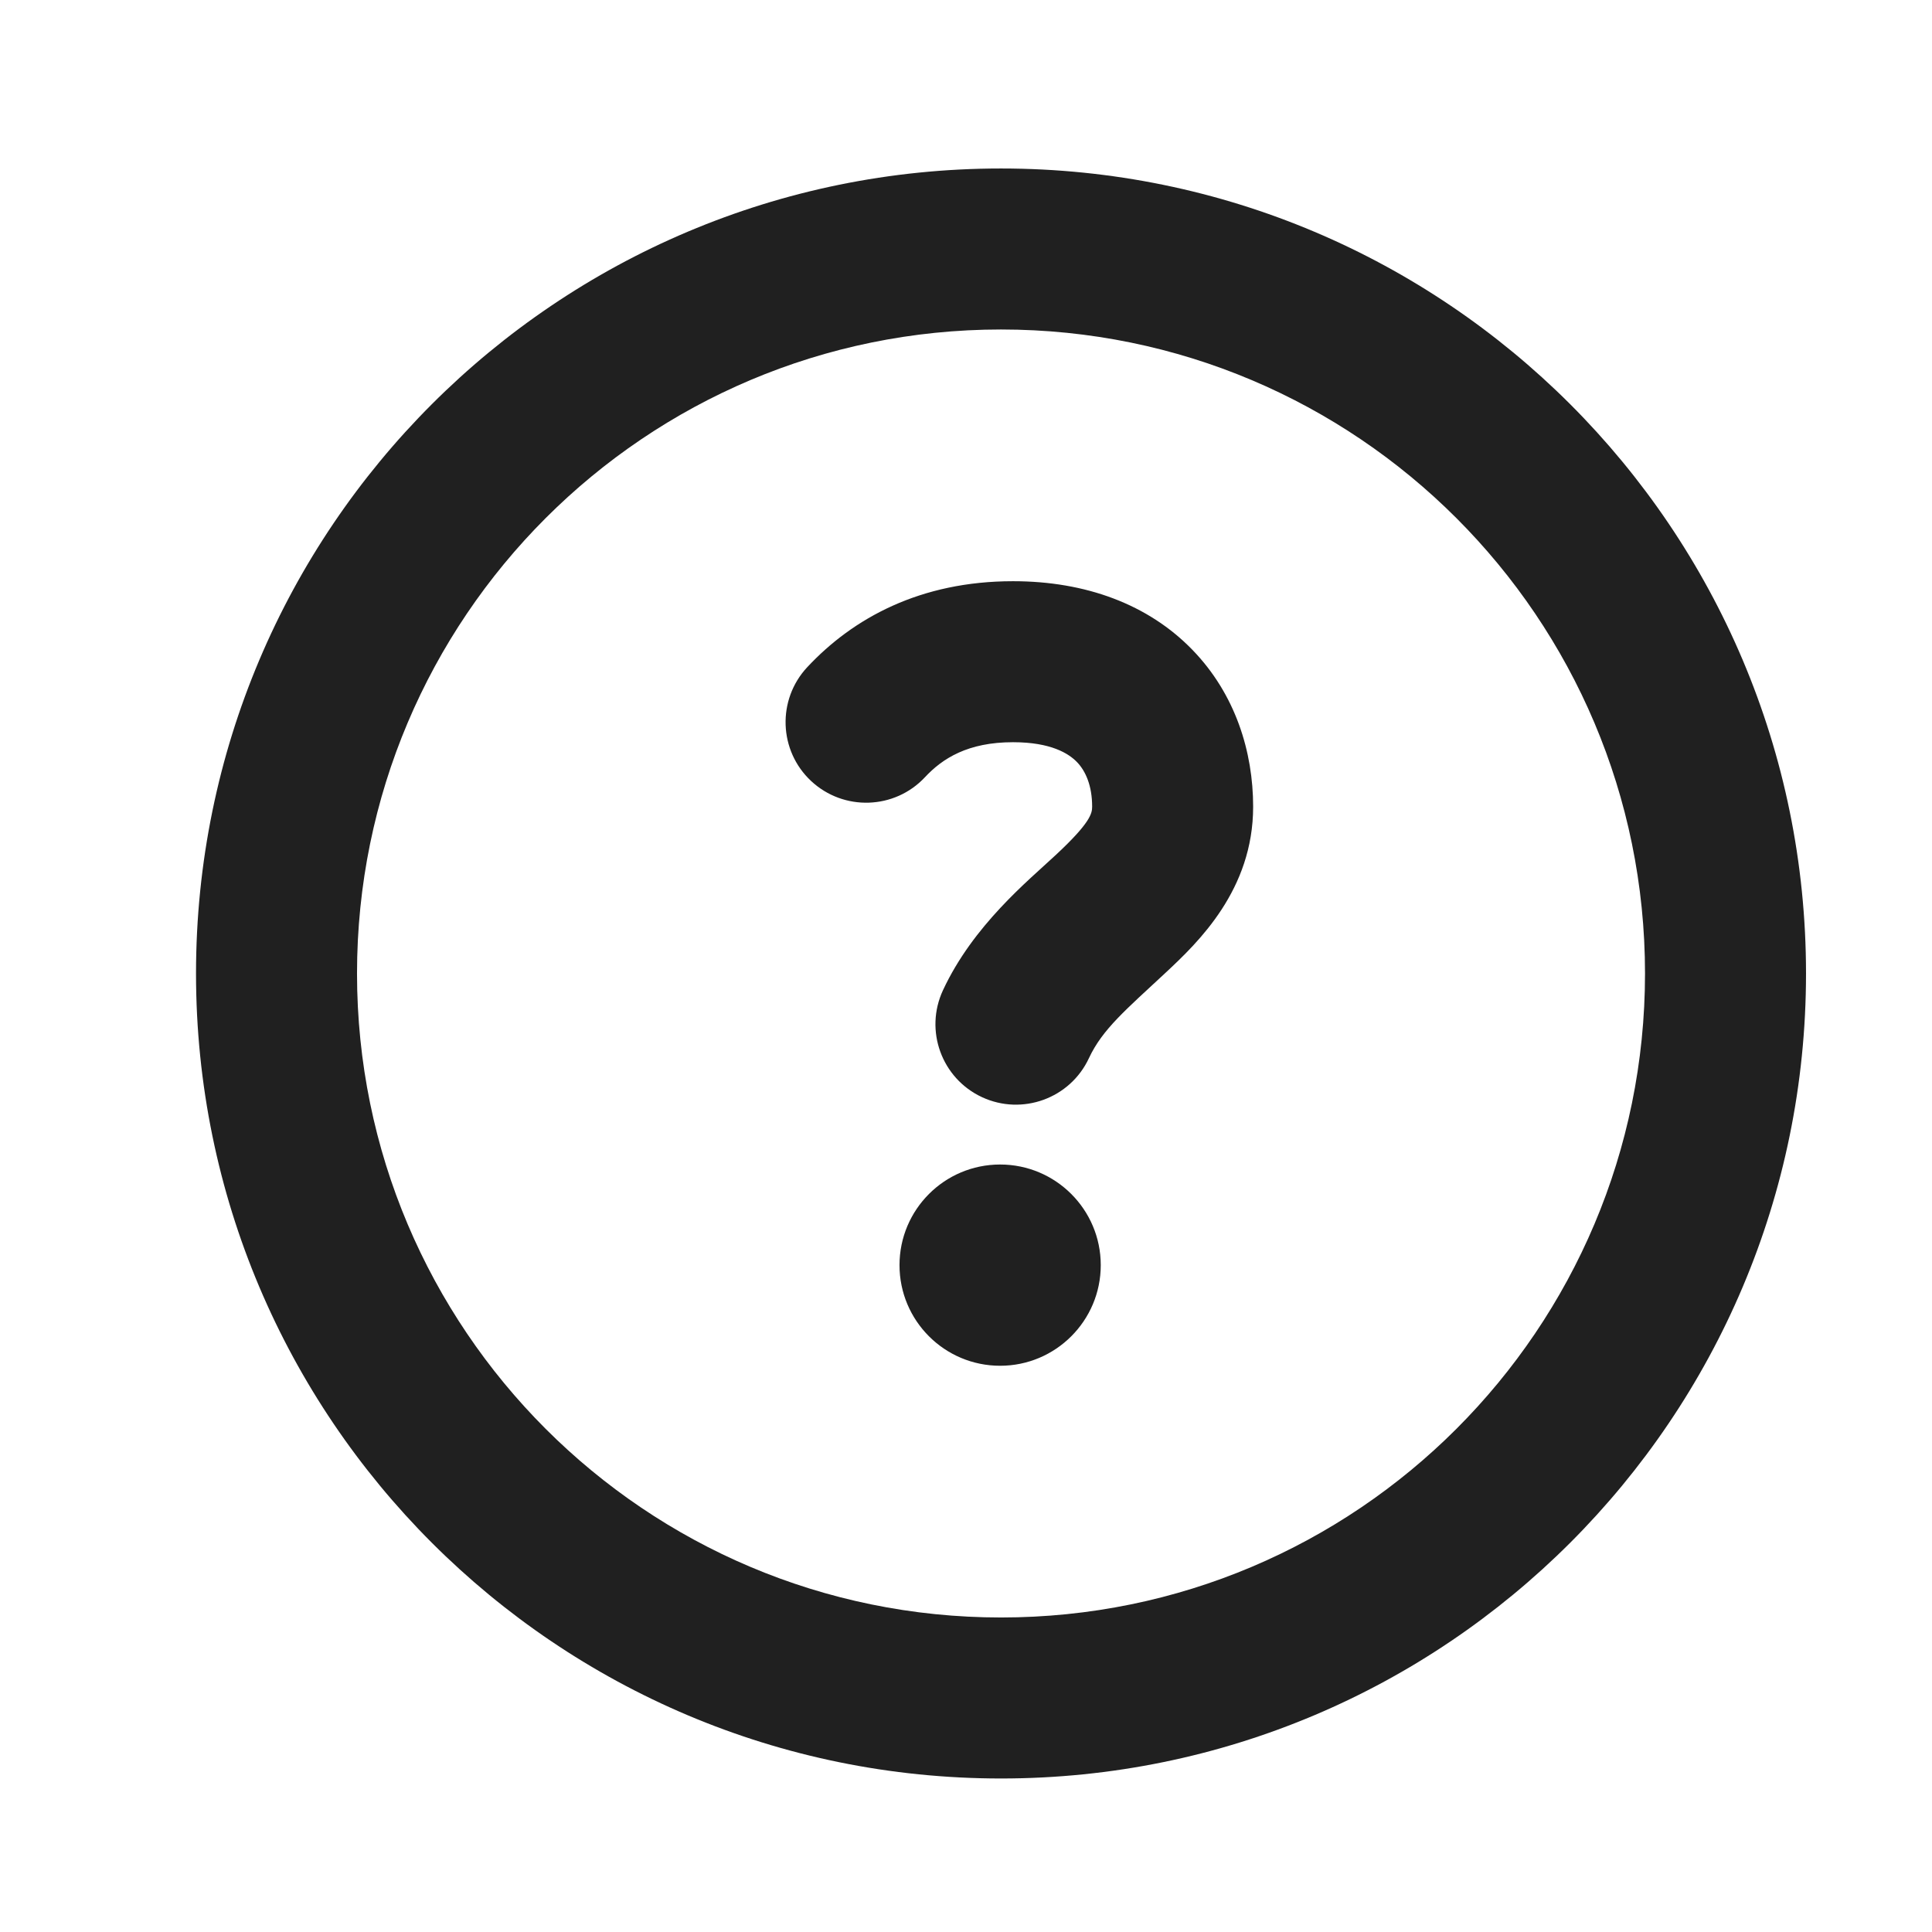
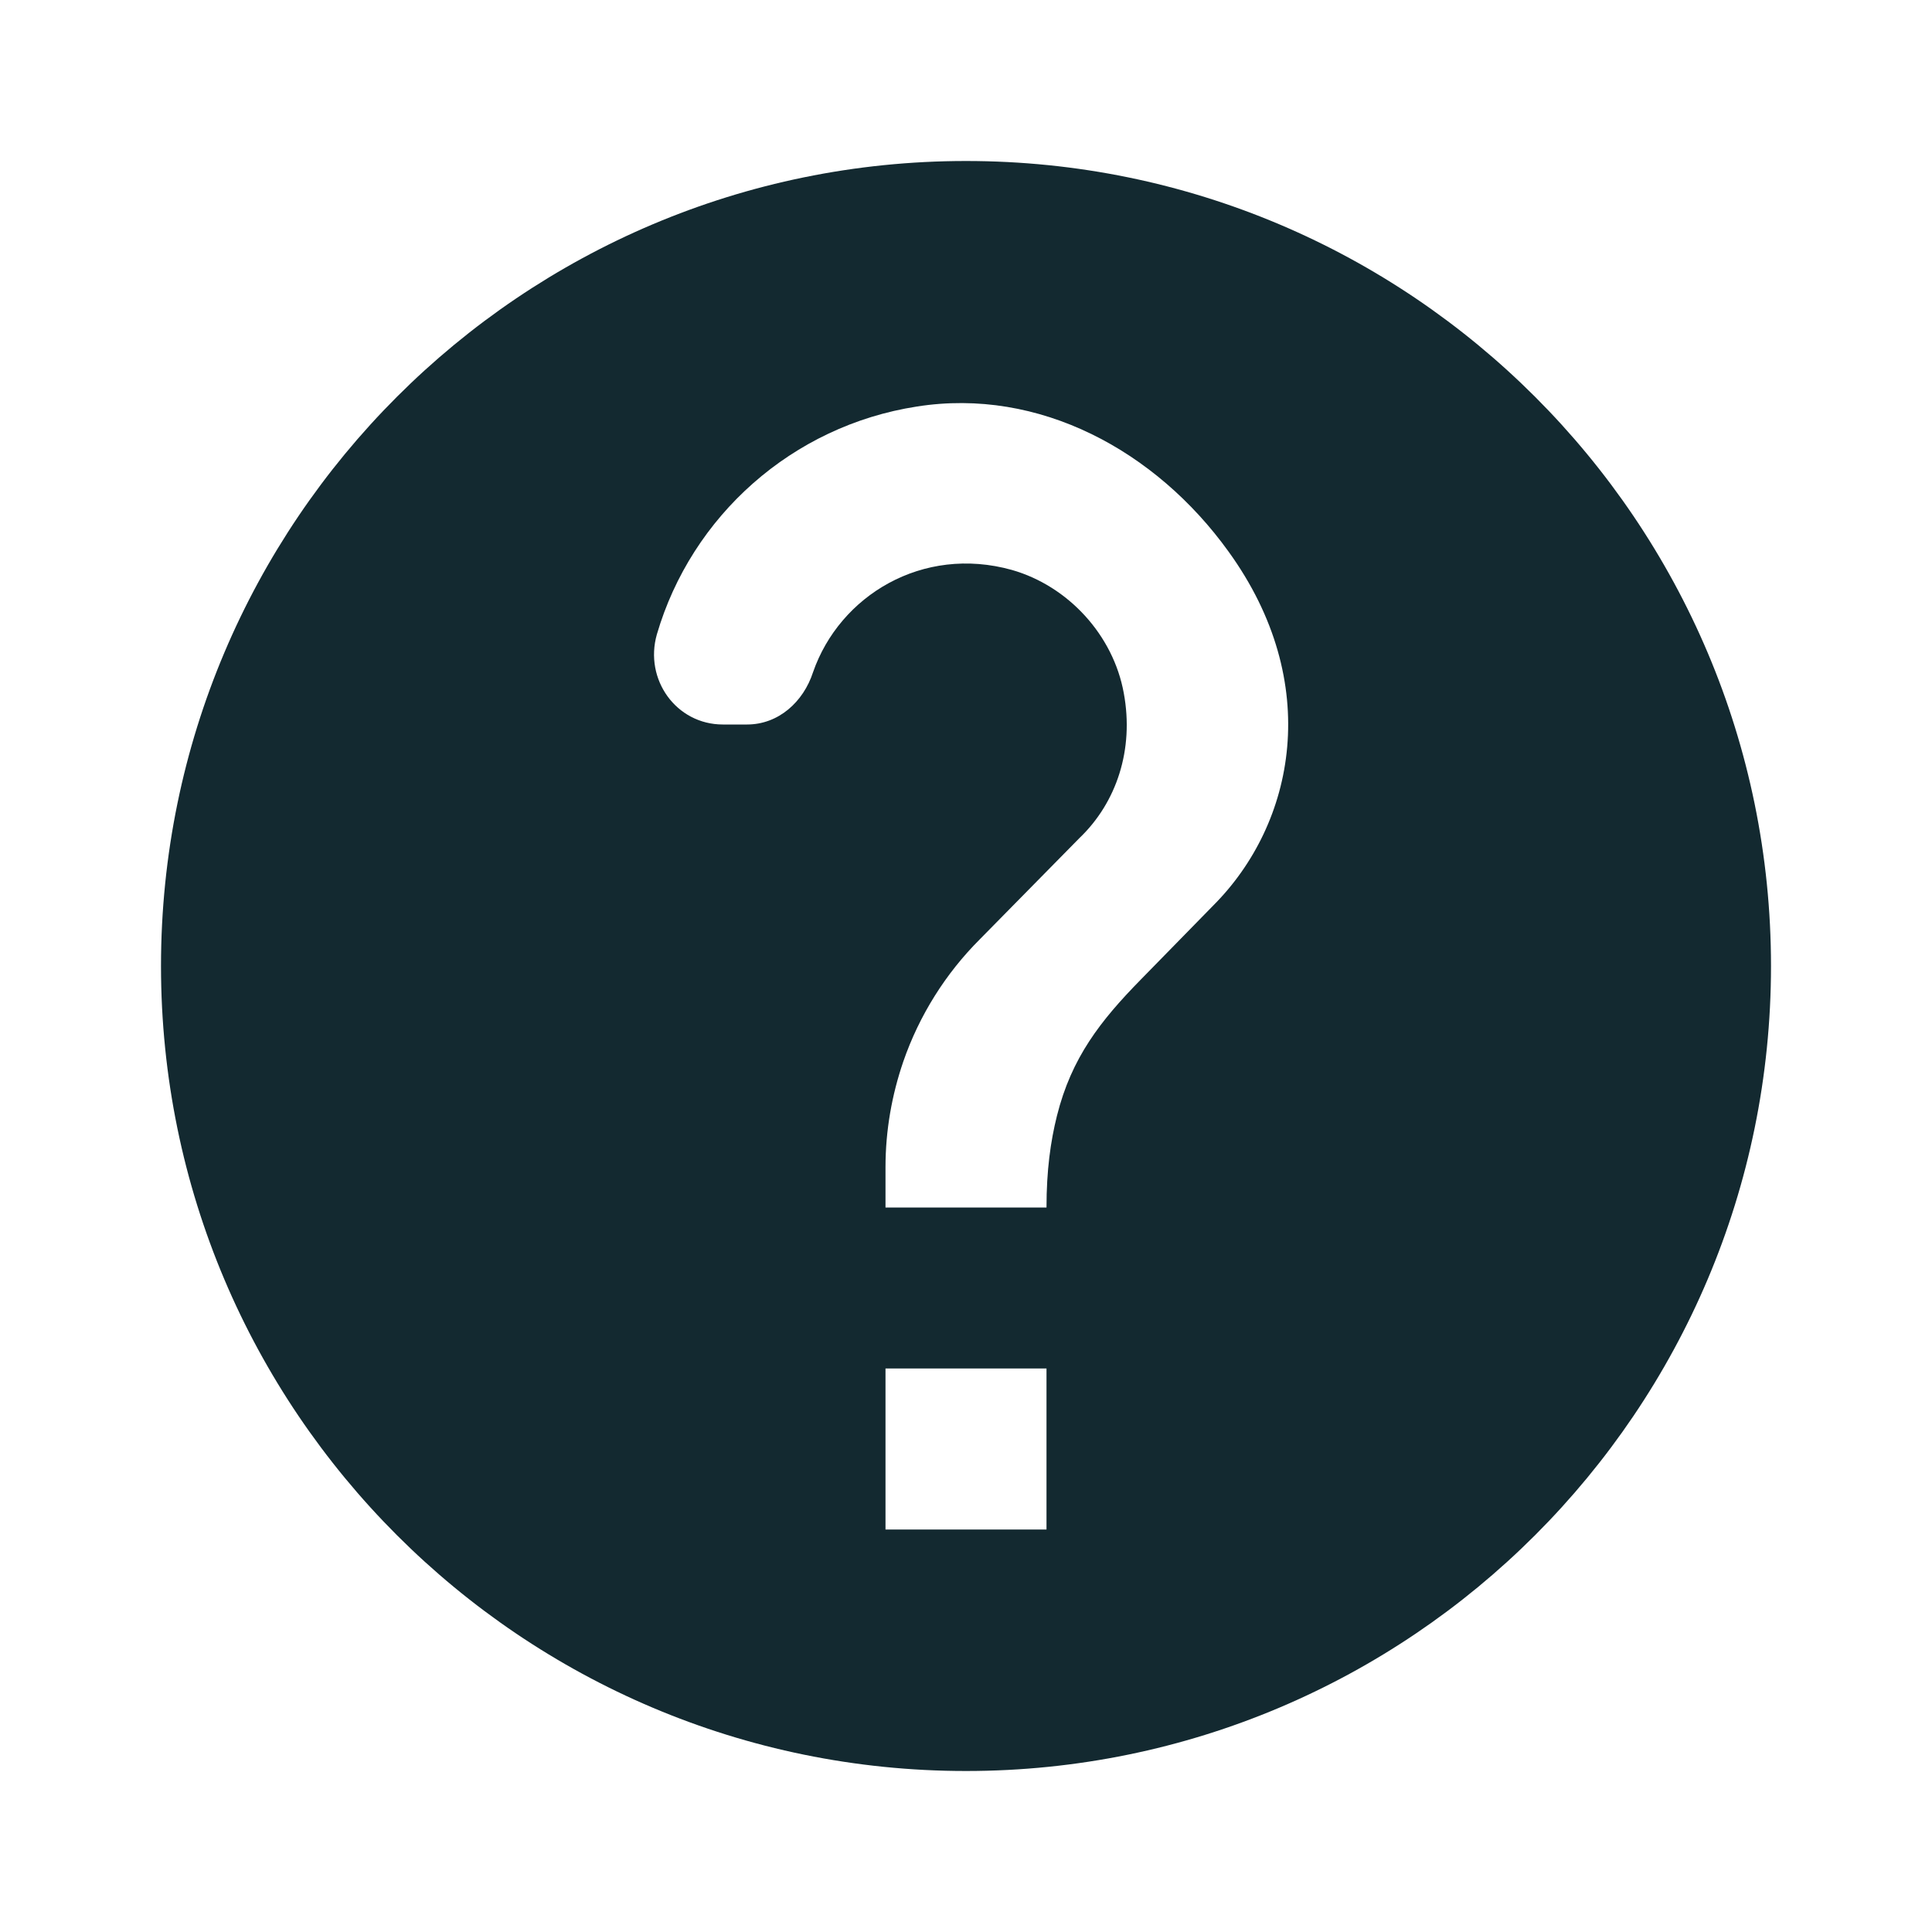
<svg xmlns="http://www.w3.org/2000/svg" width="24" height="24" viewBox="0 0 24 24" fill="none">
-   <path d="M12.435 2.093C17.958 2.093 22.435 6.57 22.435 12.093C22.435 17.616 17.958 22.093 12.435 22.093C6.912 22.093 2.435 17.616 2.435 12.093C2.435 6.57 6.912 2.093 12.435 2.093ZM12.435 4.093C8.017 4.093 4.435 7.675 4.435 12.093C4.435 16.511 8.017 20.093 12.435 20.093C16.854 20.093 20.435 16.511 20.435 12.093C20.435 7.675 16.854 4.093 12.435 4.093ZM12.424 14.466C13.114 14.466 13.674 15.026 13.674 15.716C13.674 16.406 13.114 16.966 12.424 16.966C11.733 16.966 11.174 16.406 11.174 15.716C11.174 15.026 11.733 14.466 12.424 14.466ZM12.584 7.22C13.49 7.22 14.266 7.509 14.812 8.072C15.349 8.625 15.567 9.343 15.567 10.021C15.567 11.052 14.888 11.703 14.479 12.084C13.988 12.542 13.696 12.783 13.527 13.145C13.294 13.645 12.699 13.862 12.198 13.629C11.698 13.396 11.481 12.802 11.714 12.301C12.089 11.495 12.77 10.943 13.116 10.62C13.545 10.221 13.567 10.104 13.567 10.021C13.567 9.76 13.486 9.577 13.377 9.465C13.277 9.363 13.06 9.22 12.584 9.22C12.025 9.22 11.709 9.42 11.49 9.655C11.113 10.058 10.48 10.079 10.076 9.702C9.673 9.326 9.651 8.693 10.027 8.289C10.598 7.677 11.434 7.22 12.584 7.22Z" fill="#202020" />
+   <path d="M12 2C6.48 2 2 6.48 2 12C2 17.52 6.48 22 12 22C17.52 22 22 17.52 22 12C22 6.48 17.52 2 12 2ZM13 19H11V17H13V19ZM15.07 11.25L14.17 12.17C13.67 12.68 13.31 13.14 13.13 13.86C13.05 14.18 13 14.54 13 15H11V14.5C11 14.04 11.08 13.6 11.22 13.19C11.42 12.61 11.75 12.09 12.17 11.67L13.41 10.41C13.87 9.97 14.09 9.31 13.96 8.61C13.83 7.89 13.27 7.28 12.57 7.08C11.46 6.77 10.43 7.4 10.1 8.35C9.98 8.72 9.67 9 9.28 9H8.98C8.4 9 8 8.44 8.16 7.88C8.59 6.41 9.84 5.29 11.39 5.05C12.91 4.81 14.36 5.6 15.26 6.85C16.44 8.48 16.09 10.23 15.07 11.25Z" fill="#132930" />
</svg>
